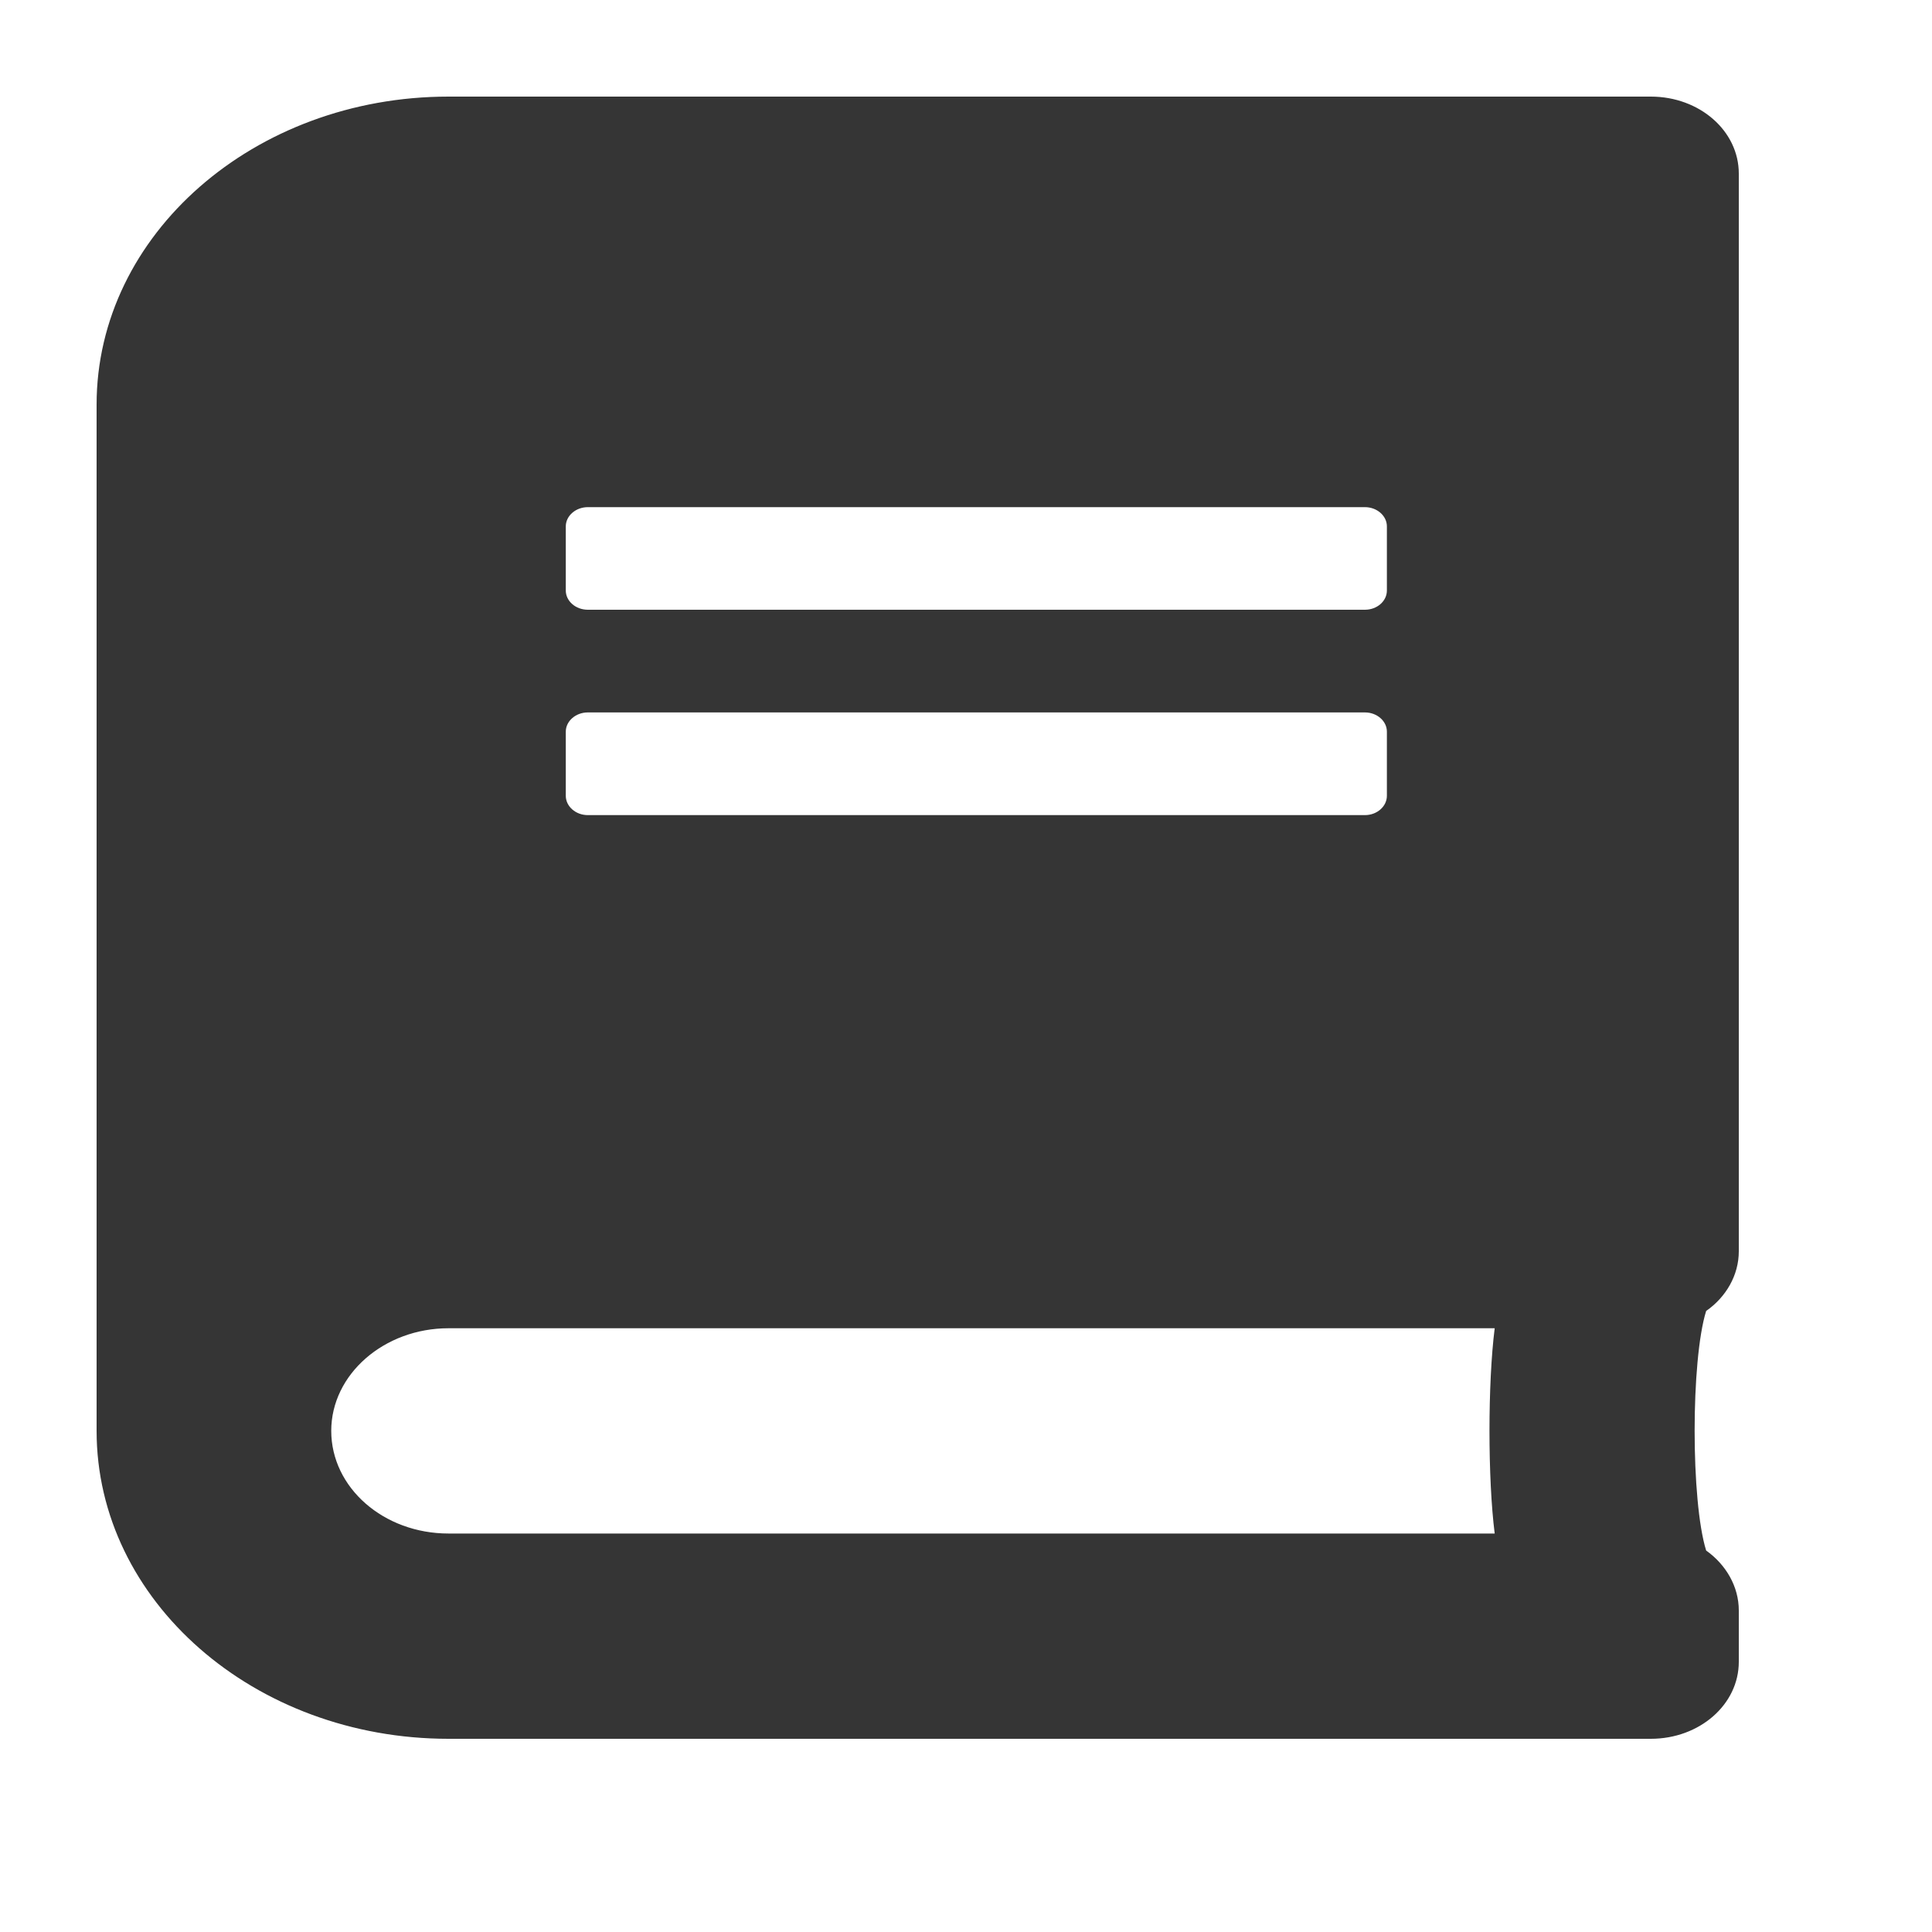
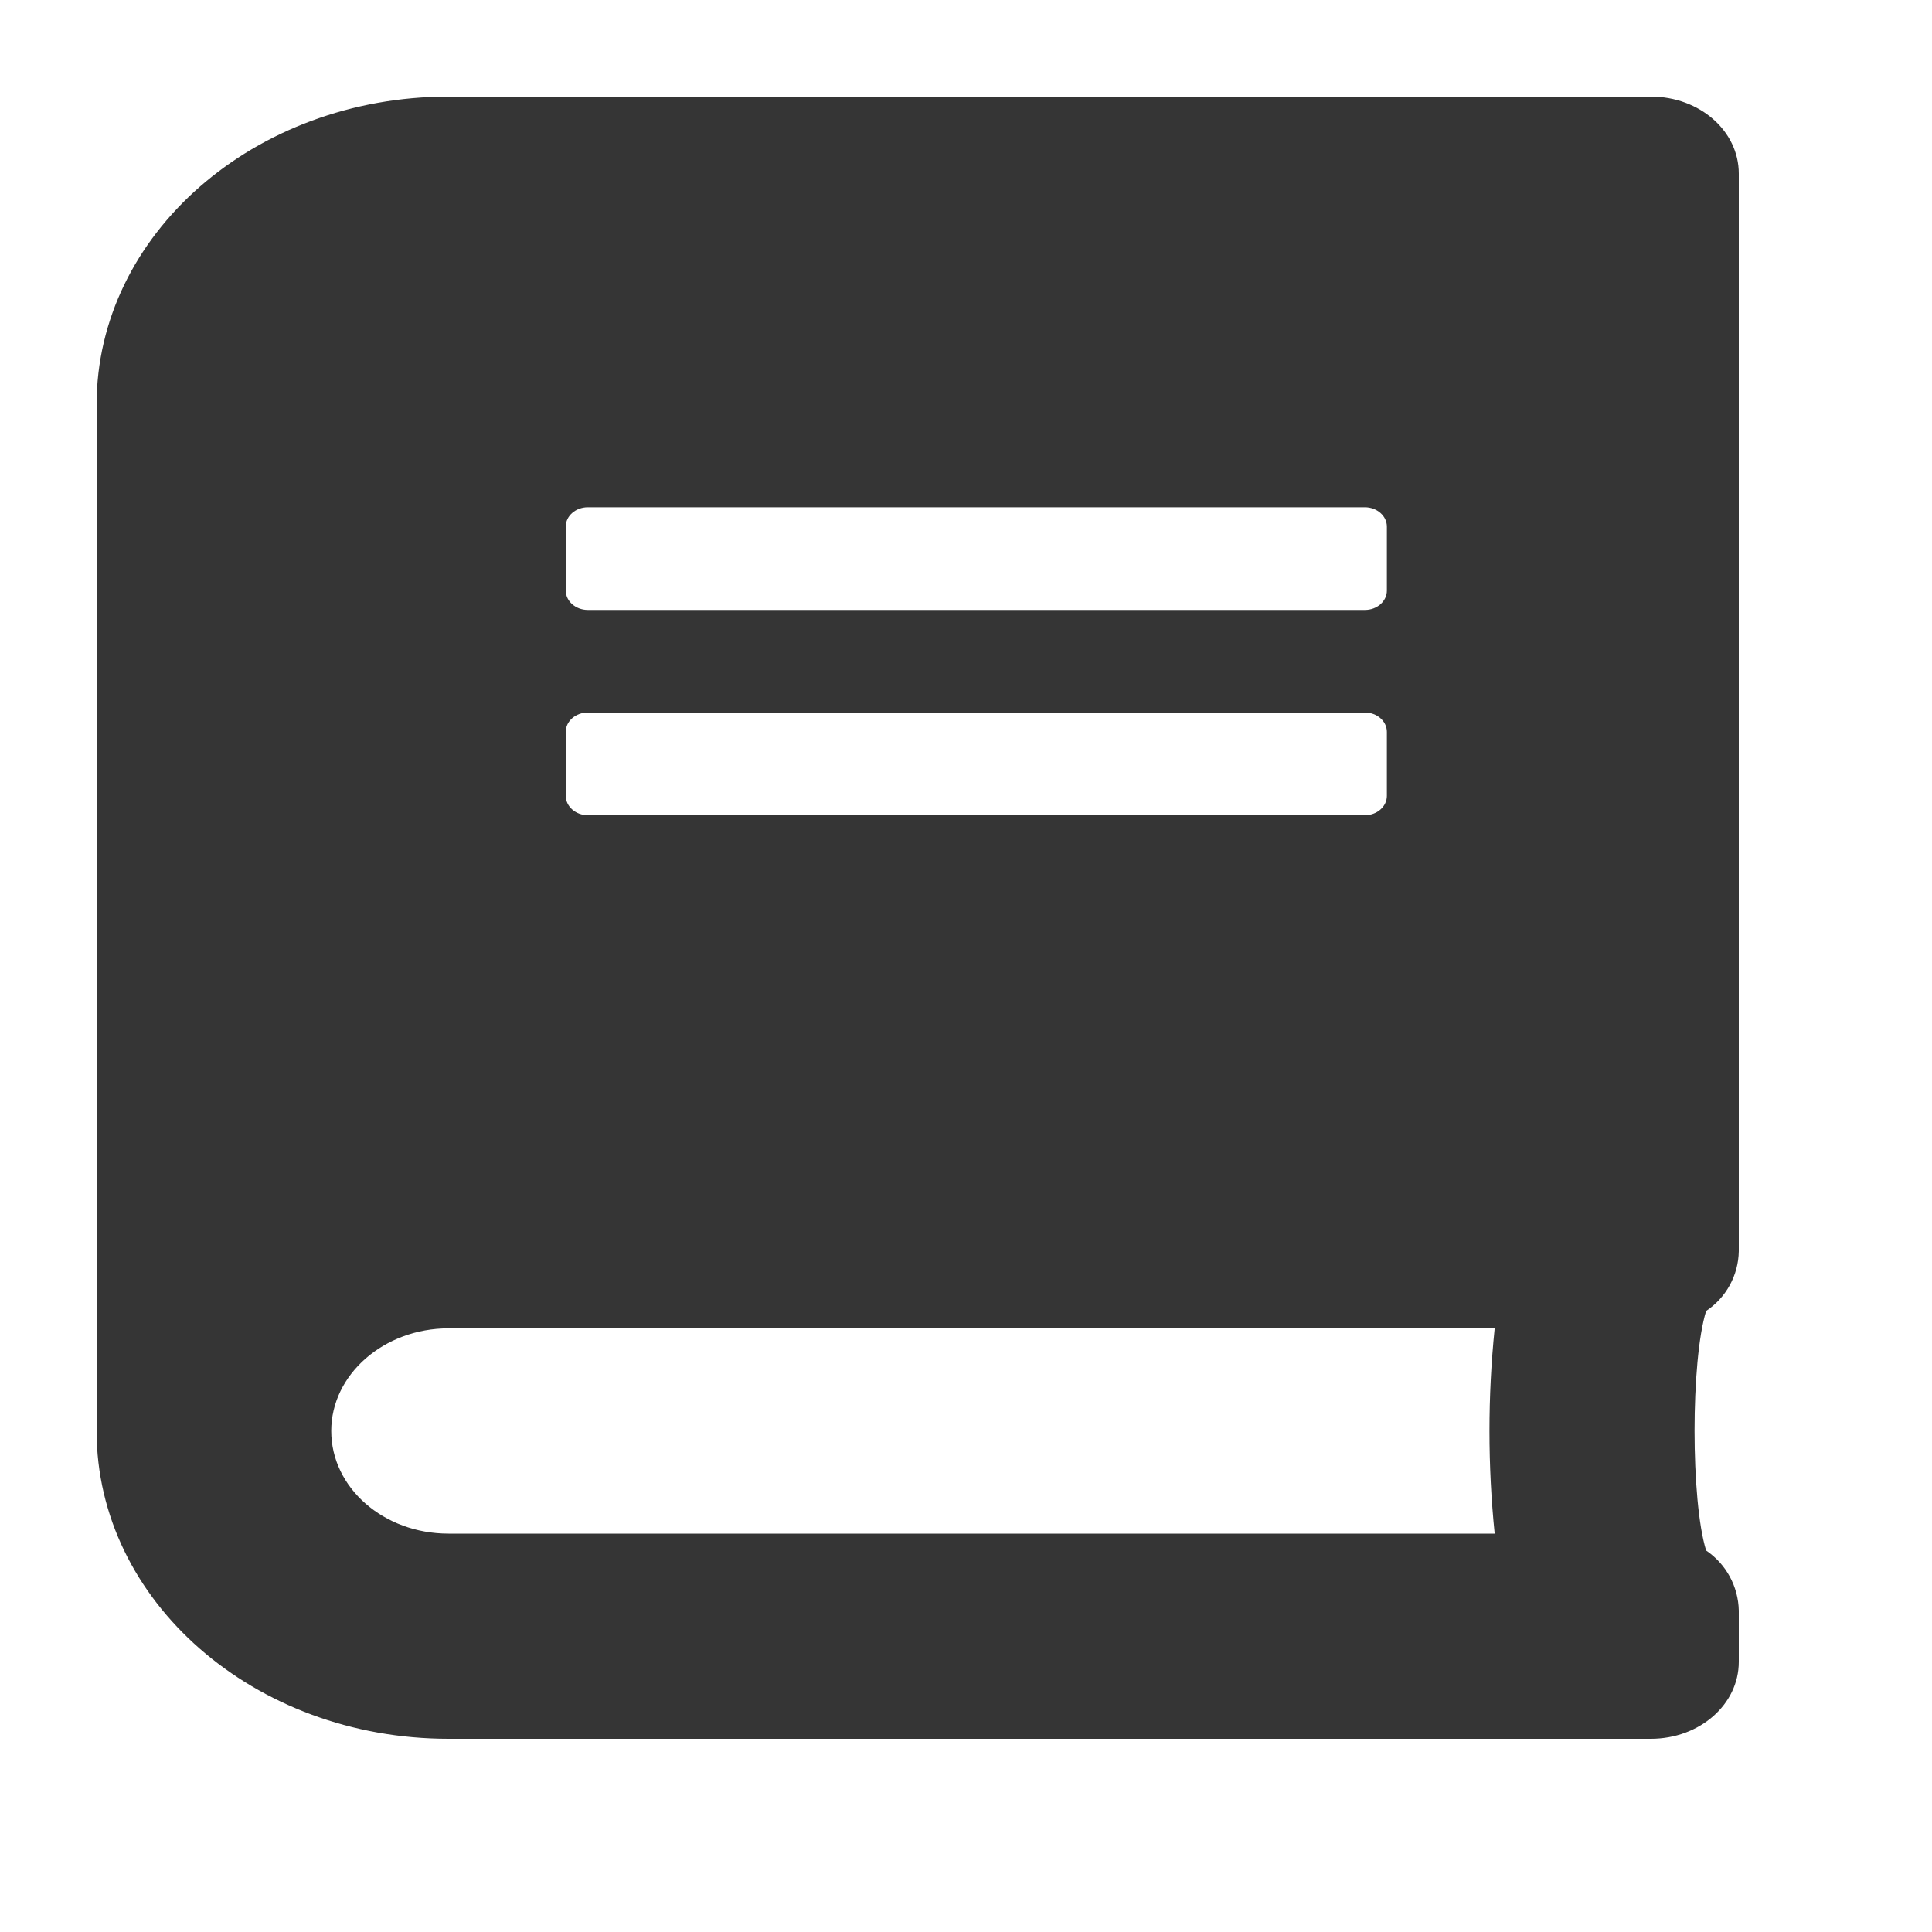
<svg xmlns="http://www.w3.org/2000/svg" width="20" height="20" viewBox="0 0 20 20" fill="none">
-   <path d="M18 12.953V1.797C18 1.355 17.594 1 17.089 1H4.643C2.632 1 1 2.428 1 4.188V14.812C1 16.572 2.632 18 4.643 18H17.089C17.594 18 18 17.645 18 17.203V16.672C18 16.423 17.867 16.197 17.662 16.051C17.503 15.54 17.503 14.082 17.662 13.571C17.867 13.428 18 13.202 18 12.953ZM5.857 5.449C5.857 5.34 5.96 5.25 6.085 5.25H14.13C14.255 5.25 14.357 5.34 14.357 5.449V6.113C14.357 6.223 14.255 6.312 14.13 6.312H6.085C5.96 6.312 5.857 6.223 5.857 6.113V5.449ZM5.857 7.574C5.857 7.465 5.96 7.375 6.085 7.375H14.13C14.255 7.375 14.357 7.465 14.357 7.574V8.238C14.357 8.348 14.255 8.438 14.13 8.438H6.085C5.96 8.438 5.857 8.348 5.857 8.238V7.574ZM15.473 15.875H4.643C3.971 15.875 3.429 15.4 3.429 14.812C3.429 14.228 3.975 13.75 4.643 13.75H15.473C15.401 14.318 15.401 15.307 15.473 15.875Z" fill="#353535" />
+   <path d="M18 12.953V1.797c0-.442-.406-.797-.91-.797H4.642C2.632 1 1 2.428 1 4.188v10.625C1 16.573 2.632 18 4.643 18h12.446c.505 0 .911-.355.911-.797v-.531a.77.77 0 00-.338-.621c-.16-.511-.16-1.969 0-2.48a.759.759 0 00.338-.618zM5.857 5.45c0-.11.103-.199.228-.199h8.044c.126 0 .228.09.228.2v.663c0 .11-.102.2-.227.2H6.085c-.125 0-.228-.09-.228-.2V5.45zm0 2.125c0-.11.103-.199.228-.199h8.044c.126 0 .228.09.228.2v.663c0 .11-.102.2-.227.2H6.085c-.125 0-.228-.09-.228-.2v-.664zm9.616 8.301H4.643c-.672 0-1.214-.475-1.214-1.063 0-.584.546-1.062 1.214-1.062h10.83a10.465 10.465 0 000 2.125z" fill="#353535" />
</svg>
